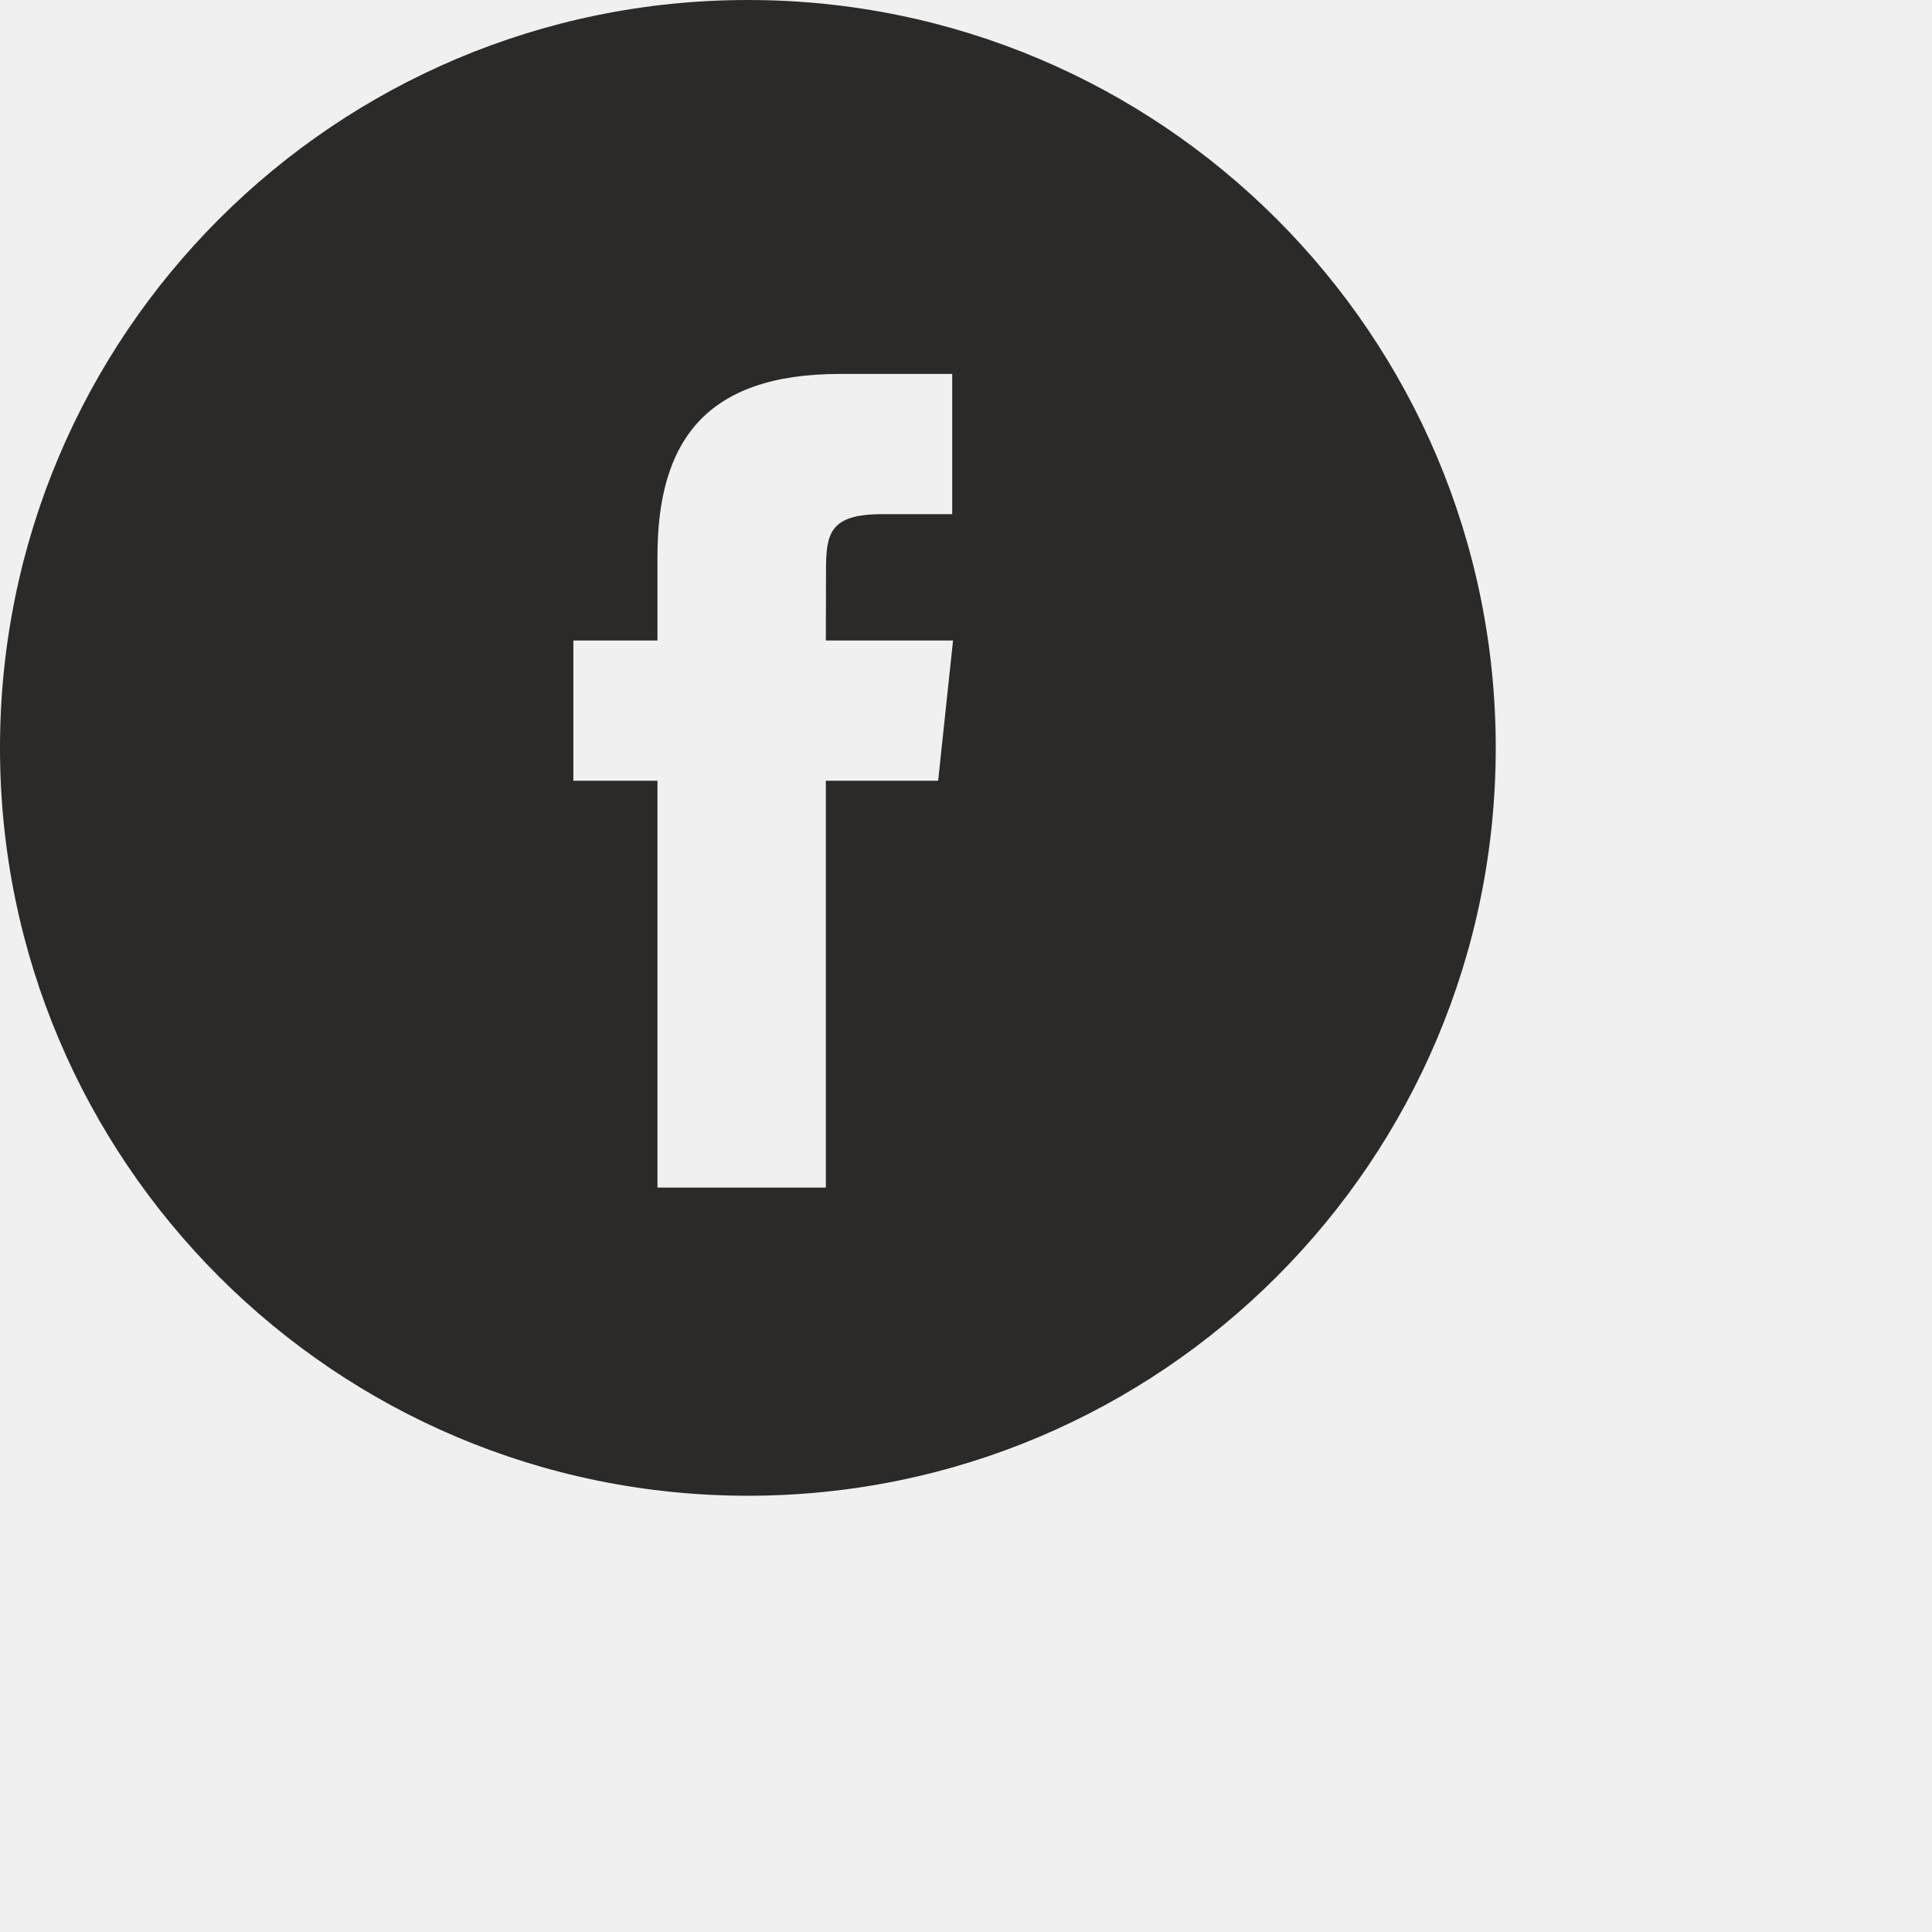
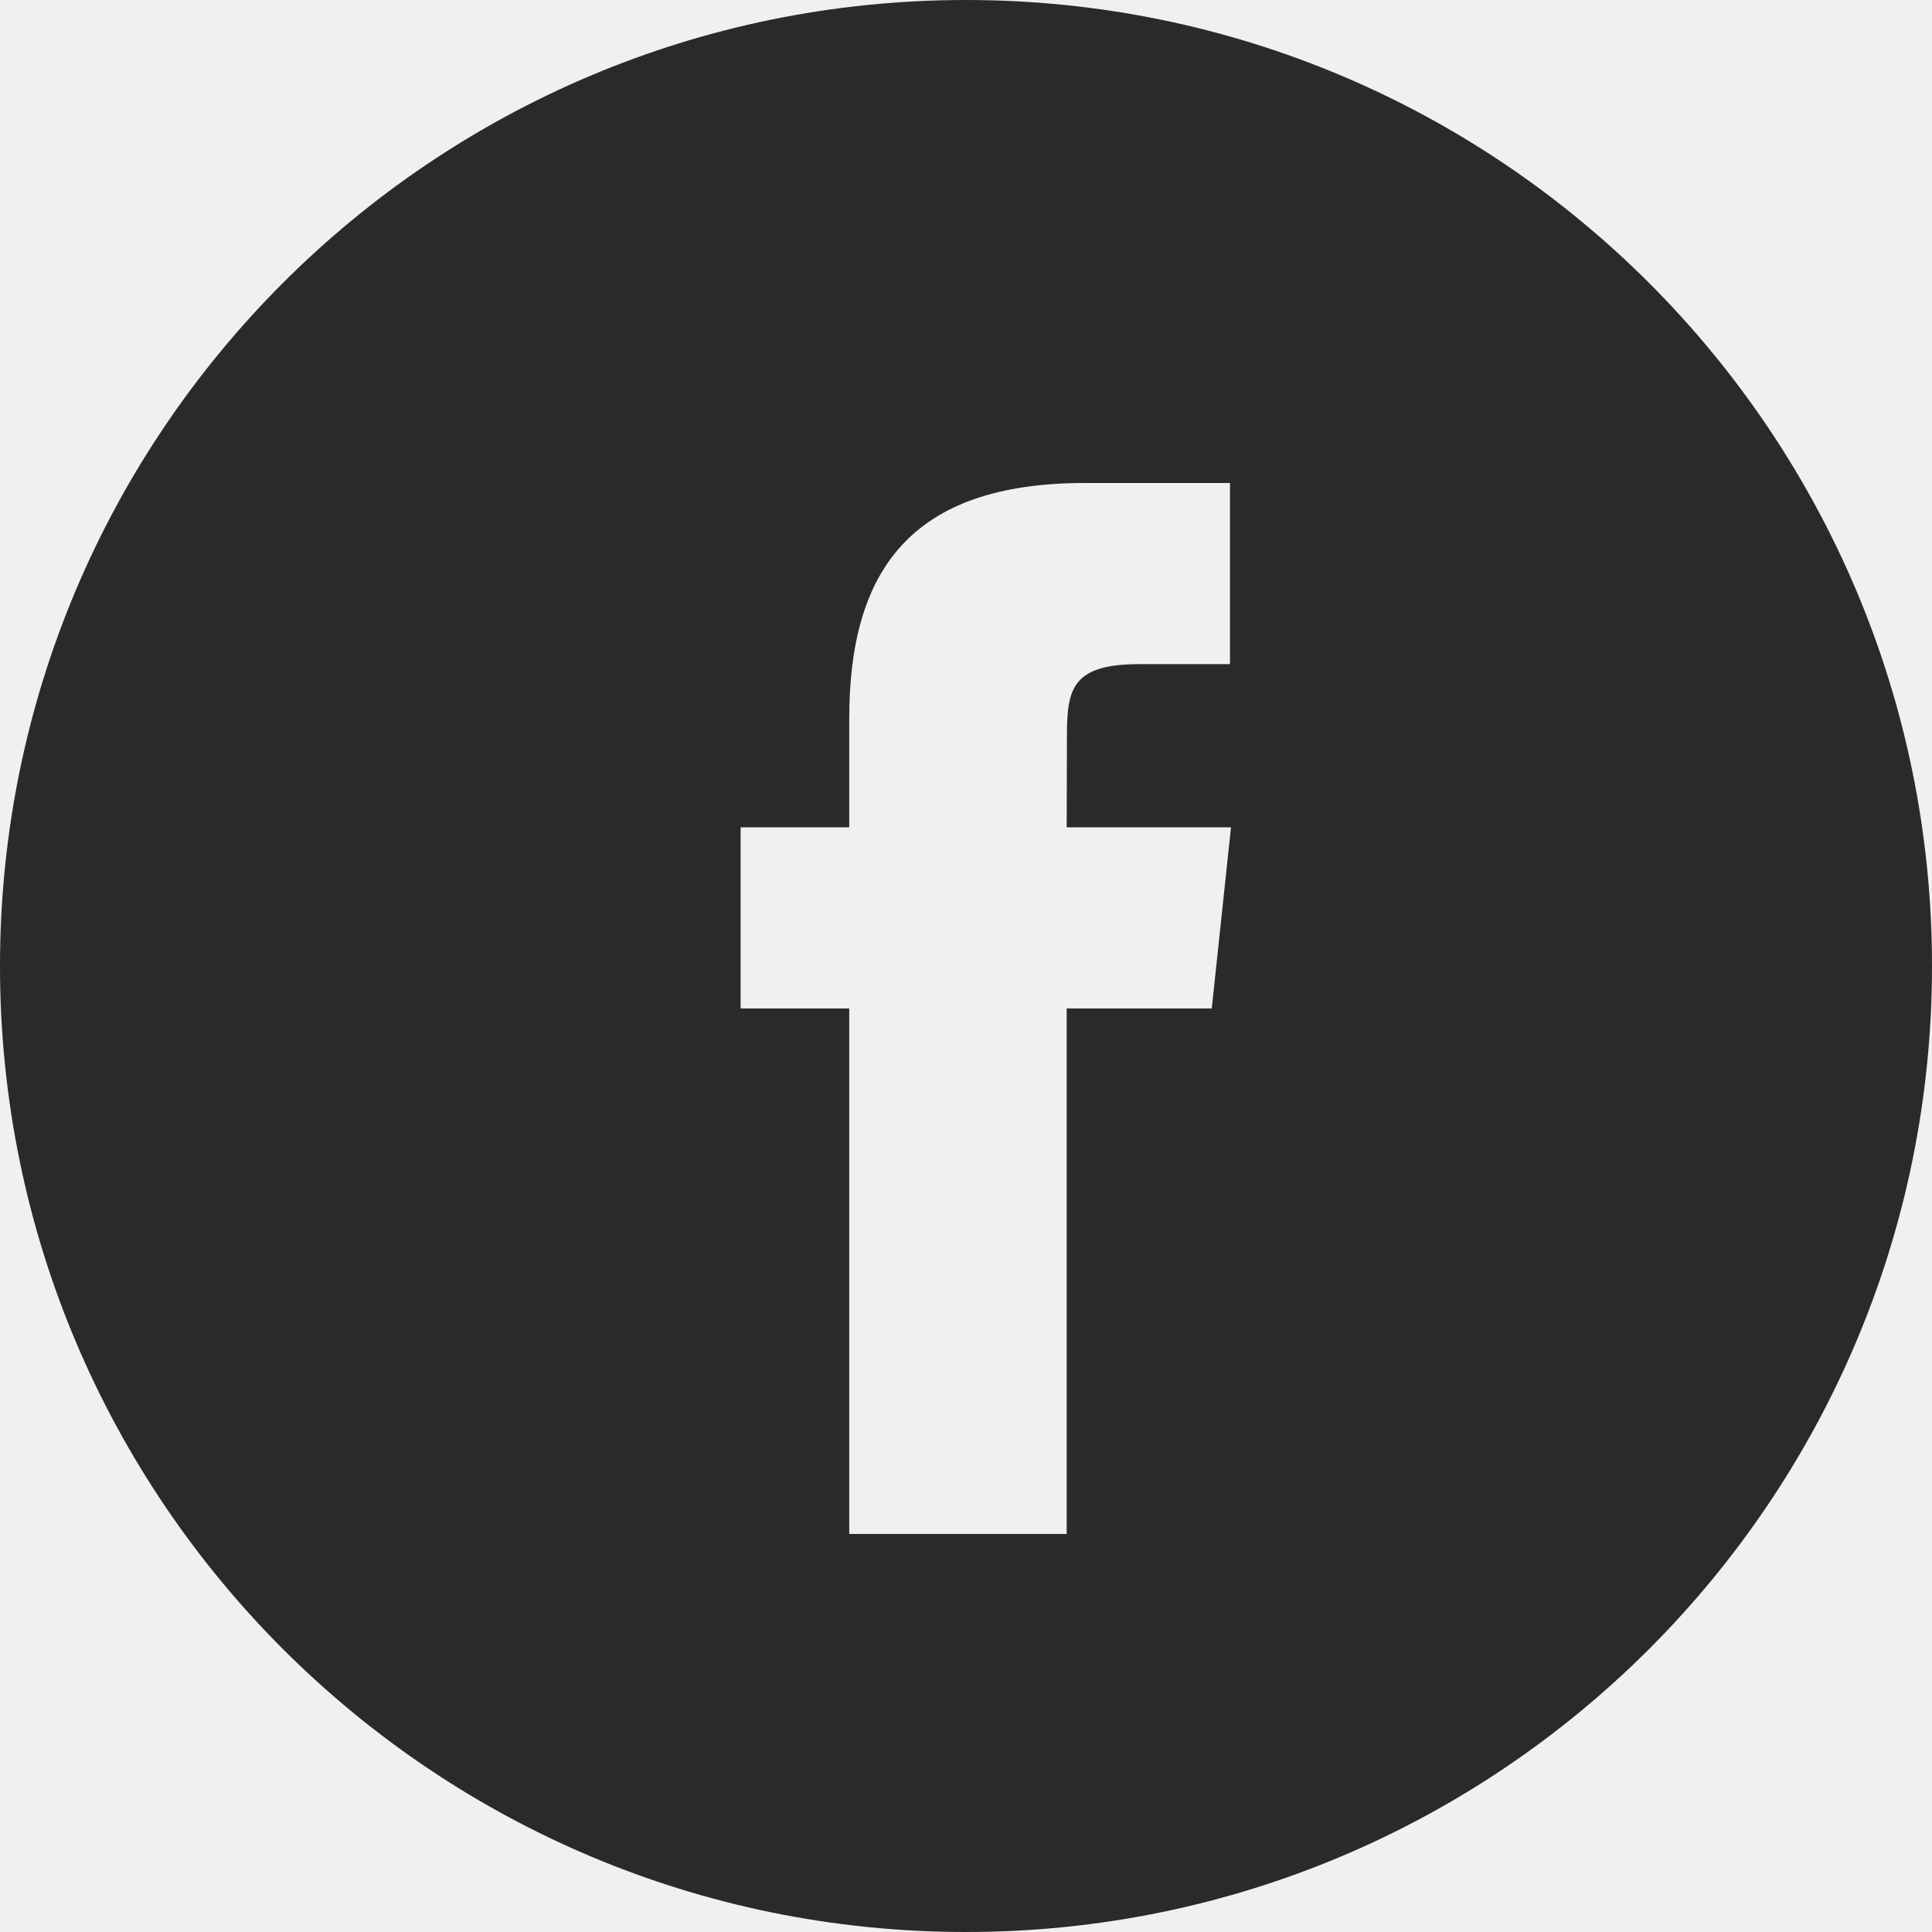
<svg xmlns="http://www.w3.org/2000/svg" width="62" height="62" viewBox="0 0 62 62" fill="none">
-   <defs />
-   <rect width="62" height="62" fill="#FFFFFF" fill-opacity="0" />
-   <path d="M24 0C10.745 0 0 10.745 0 24C0 37.255 10.745 48 24 48C37.255 48 48 37.255 48 24C48 10.745 37.255 0 24 0ZM26.502 25.054L26.502 38.111L21.099 38.111L21.099 25.055L18.4 25.055L18.4 20.555L21.099 20.555L21.099 17.854C21.099 14.183 22.623 12 26.953 12L30.558 12L30.558 16.5L28.305 16.5C26.619 16.5 26.508 17.129 26.508 18.302L26.502 20.555L30.584 20.555L30.106 25.054L26.502 25.054Z" clip-rule="evenodd" fill="#2B2A29" fill-opacity="1" fill-rule="evenodd" />
+   <path fill-rule="evenodd" clip-rule="evenodd" d="M31 0C13.879 0 0 13.879 0 31C0 48.121 13.879 62 31 62C48.121 62 62 48.121 62 31C62 13.879 48.121 0 31 0ZM34.231 32.362V49.227H27.253V32.362H23.767V26.55H27.253V23.061C27.253 18.319 29.221 15.5 34.814 15.5H39.471V21.313H36.56C34.383 21.313 34.239 22.125 34.239 23.641L34.231 26.55H39.504L38.887 32.362H34.231Z" fill="#2B2A29" />
</svg>
